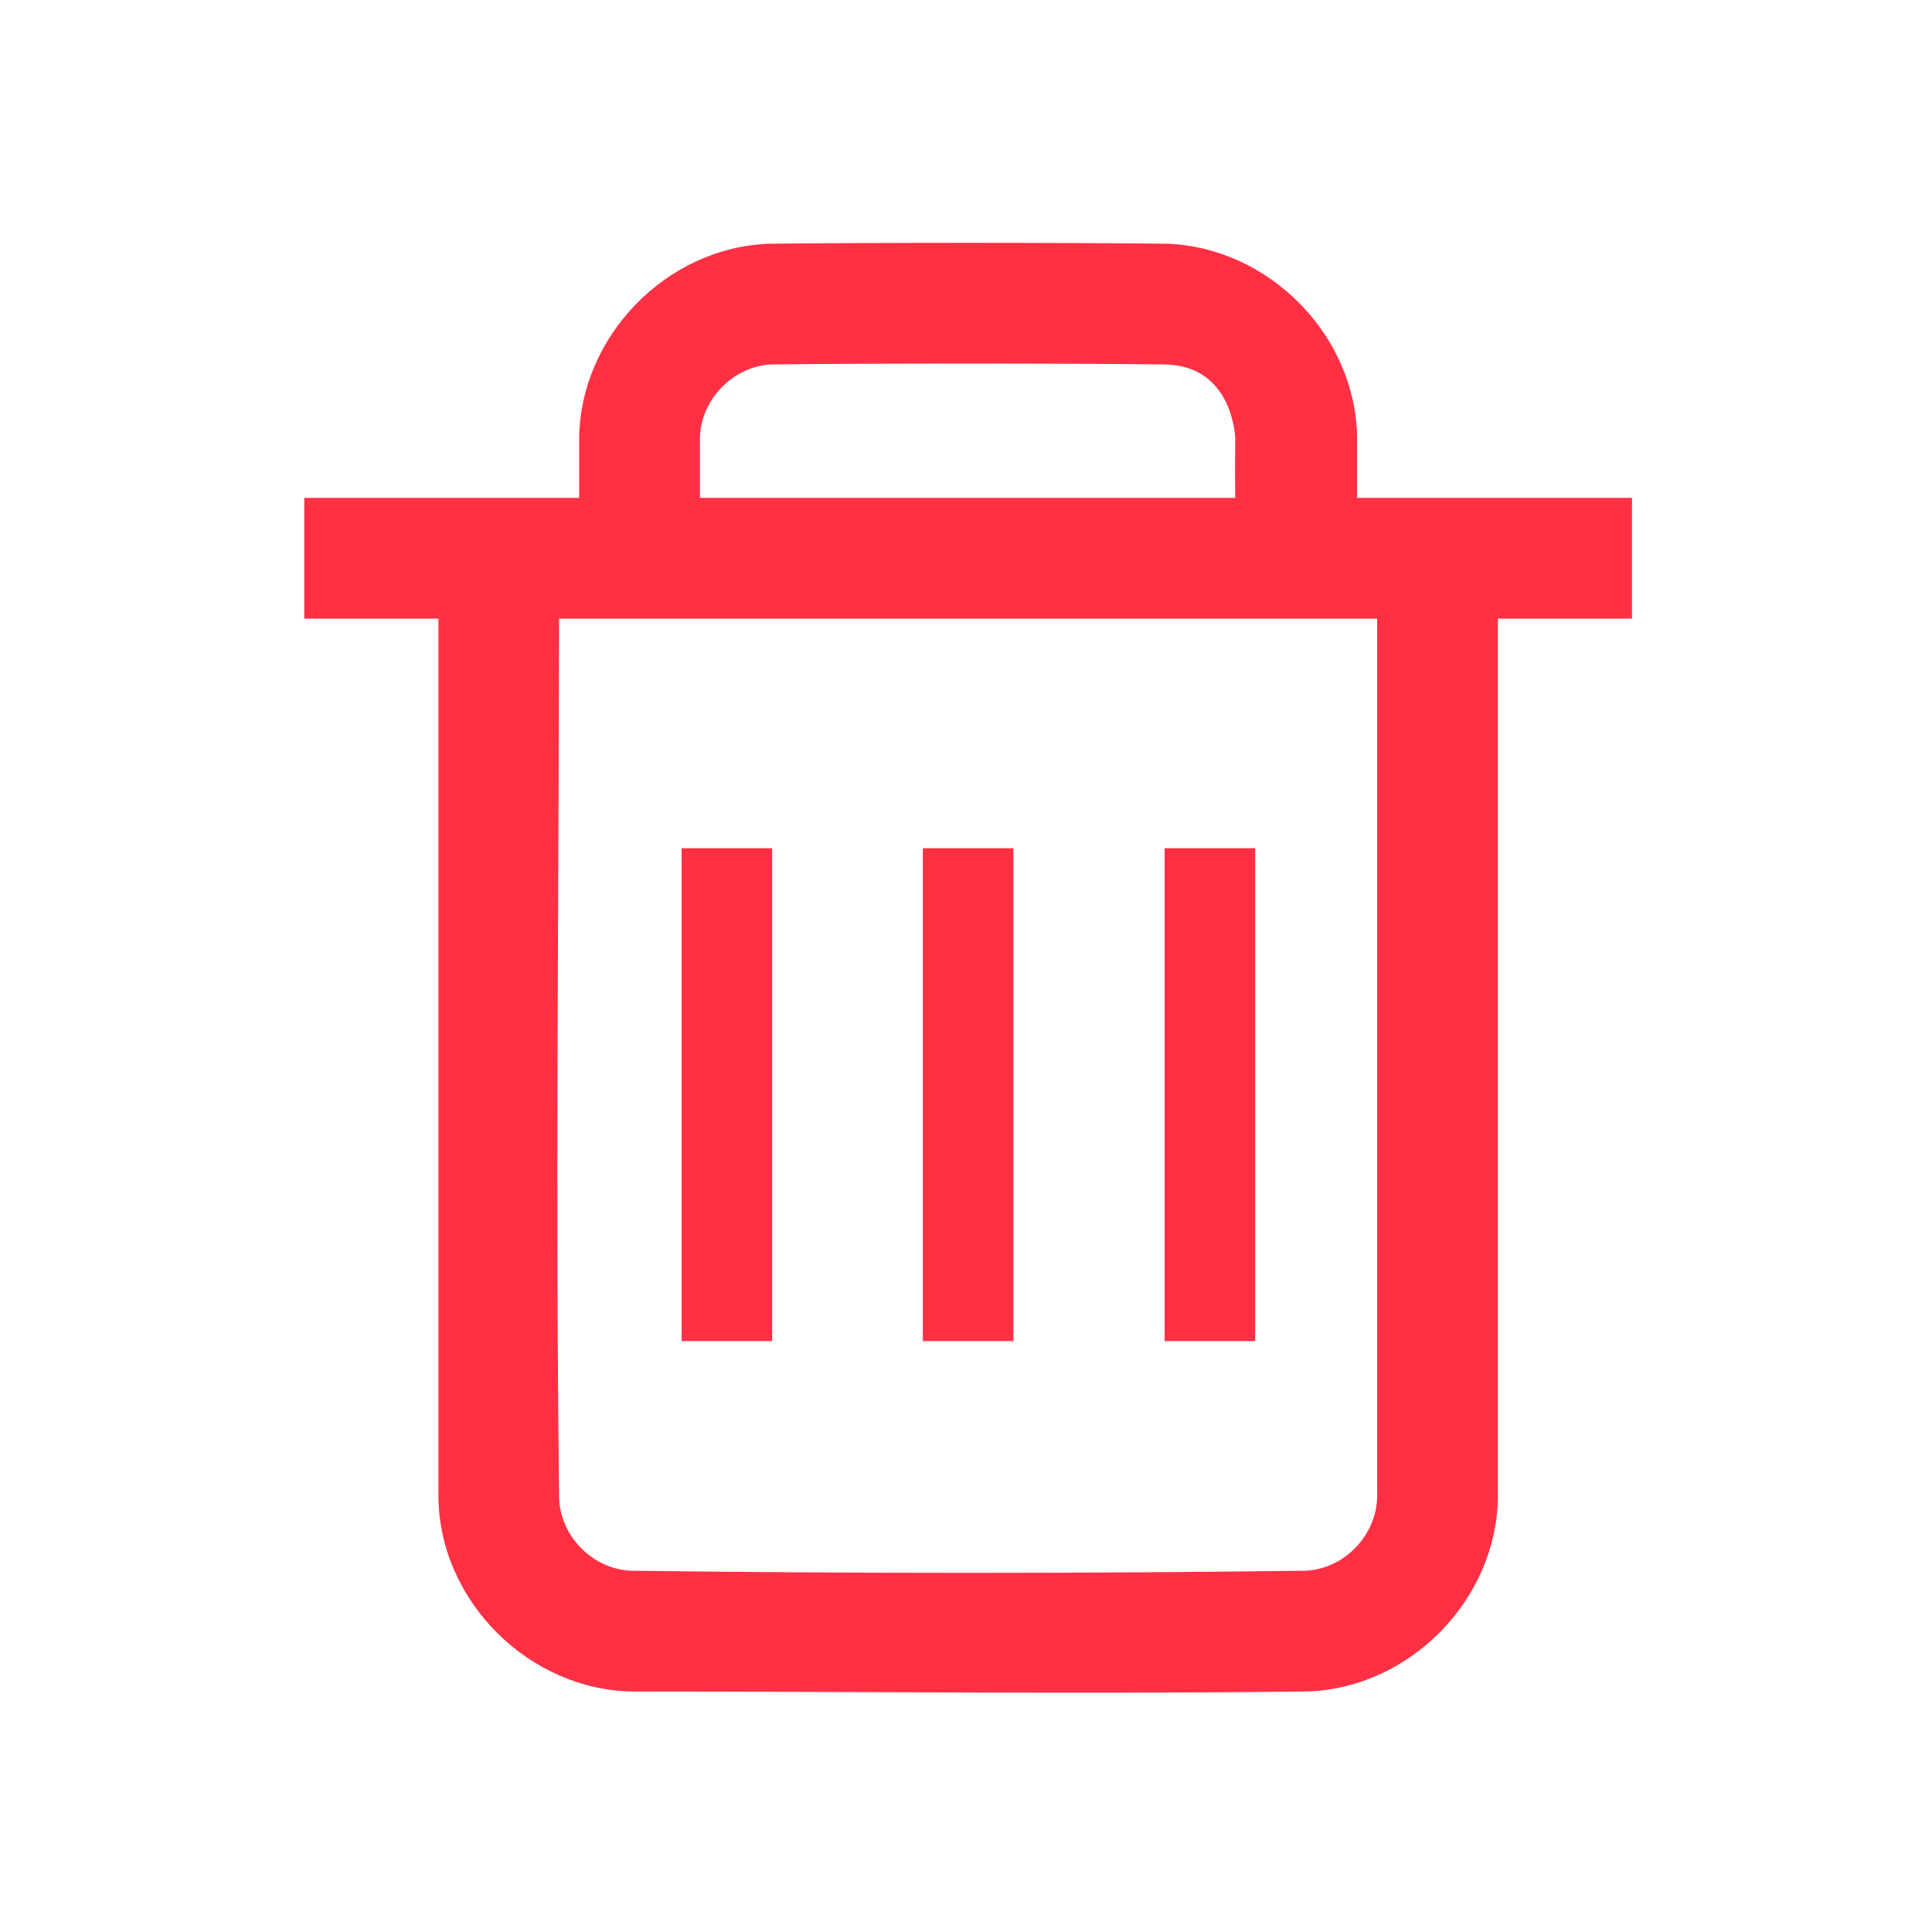
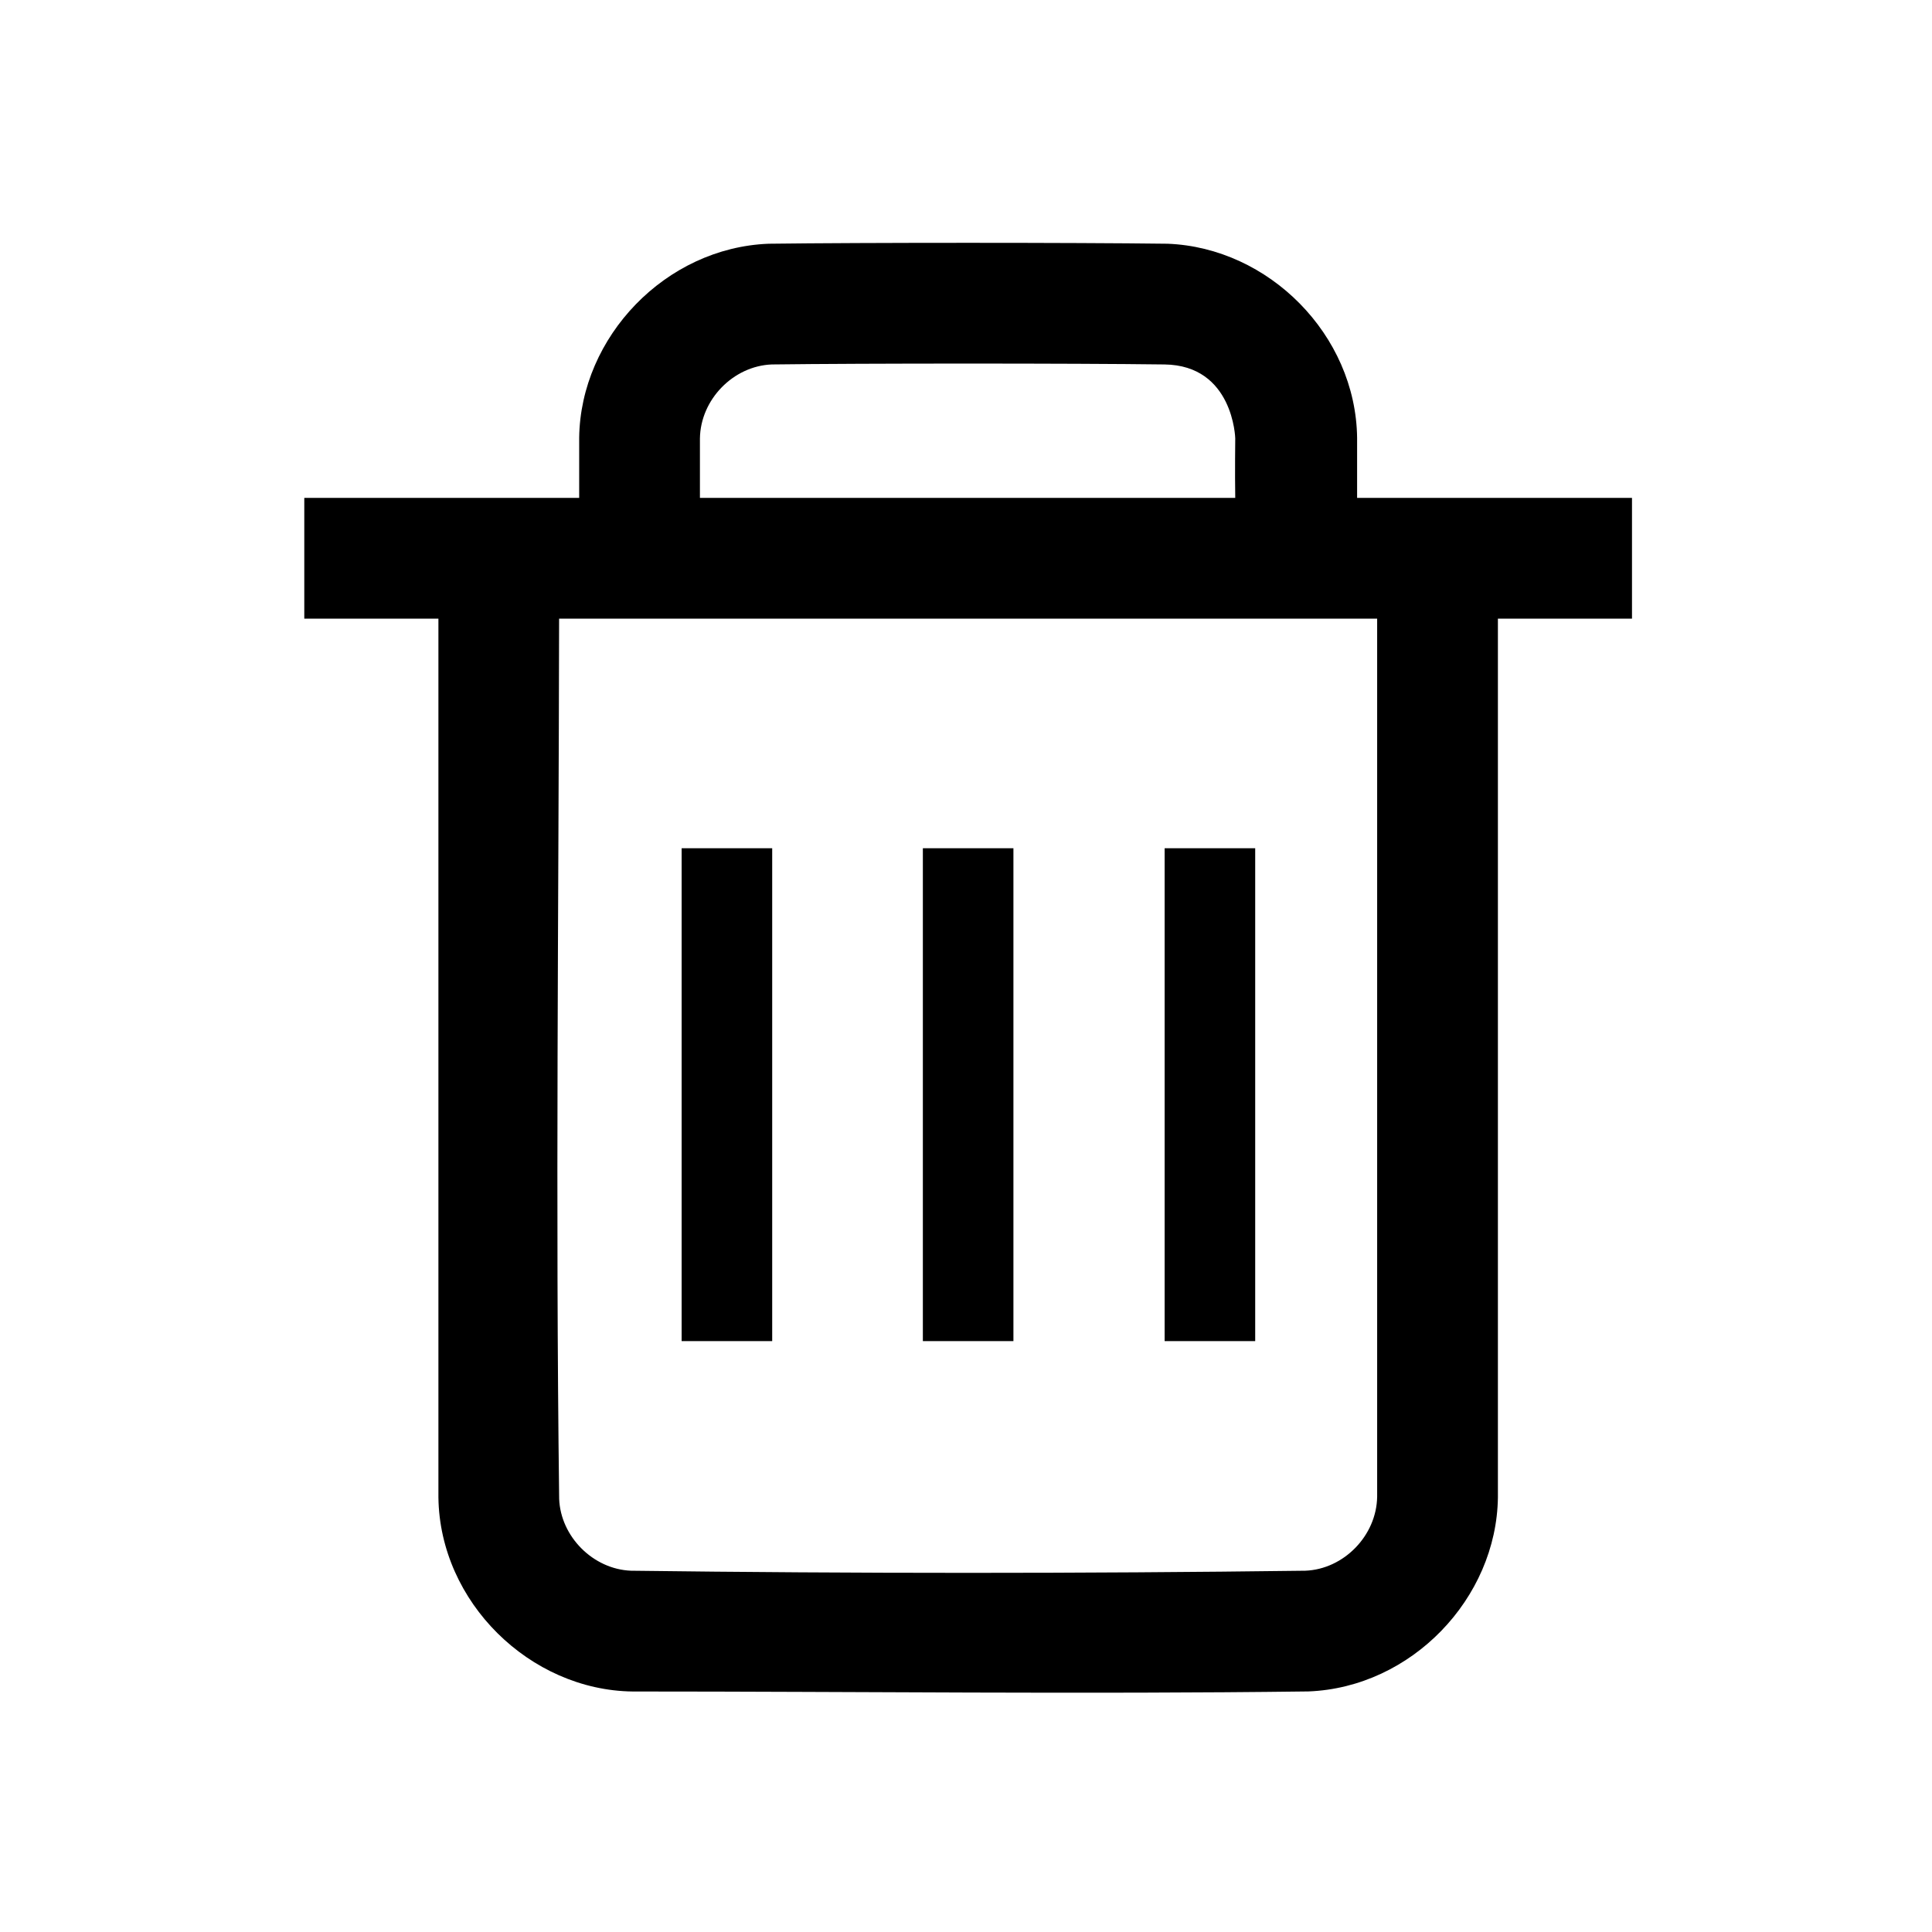
- <svg xmlns="http://www.w3.org/2000/svg" fill="#ff3044" width="100%" height="100%" viewBox="0 0 64 64" version="1.1" xml:space="preserve" style="fill-rule:evenodd;clip-rule:evenodd;stroke-linejoin:round;stroke-miterlimit:2;">
+ <svg xmlns="http://www.w3.org/2000/svg" width="100%" height="100%" viewBox="0 0 64 64" version="1.1" xml:space="preserve" style="fill-rule:evenodd;clip-rule:evenodd;stroke-linejoin:round;stroke-miterlimit:2;">
  <rect id="Icons" x="-64" y="-64" width="1280" height="800" style="fill:none;" />
  <g id="Icons1">
    <g id="Strike" />
    <g id="H1" />
    <g id="H2" />
    <g id="H3" />
    <g id="list-ul" />
    <g id="hamburger-1" />
    <g id="hamburger-2" />
    <g id="list-ol" />
    <g id="list-task" />
    <g id="trash">
      <path d="M19.186,16.493l0,-1.992c0.043,-3.346 2.865,-6.296 6.277,-6.427c3.072,-0.04 10.144,-0.04 13.216,0c3.346,0.129 6.233,3.012 6.277,6.427l0,1.992l9.106,0l0,4l-4.442,0l0,29.11c-0.043,3.348 -2.865,6.296 -6.278,6.428c-7.462,0.095 -14.926,0.002 -22.39,0.002c-3.396,-0.044 -6.385,-2.96 -6.429,-6.43l0,-29.11l-4.443,0l0,-4l9.106,0Zm26.434,4l-27.099,0c-0.014,9.72 -0.122,19.441 0.002,29.16c0.049,1.25 1.125,2.33 2.379,2.379c7.446,0.095 14.893,0.095 22.338,0c1.273,-0.049 2.363,-1.163 2.38,-2.455l0,-29.084Zm-4.701,-4c-0.014,-0.83 0,-1.973 0,-1.973c0,0 -0.059,-2.418 -2.343,-2.447c-3.003,-0.039 -10.007,-0.039 -13.01,0c-1.273,0.049 -2.363,1.162 -2.38,2.454l0,1.966l17.733,0Z" style="fill-rule:nonzero;" />
      <rect x="22.58" y="28.099" width="3" height="16.327" style="fill-rule:nonzero;" />
      <rect x="30.571" y="28.099" width="3" height="16.327" style="fill-rule:nonzero;" />
      <rect x="38.58" y="28.099" width="3" height="16.327" style="fill-rule:nonzero;" />
    </g>
    <g id="vertical-menu" />
    <g id="horizontal-menu" />
    <g id="sidebar-2" />
    <g id="Pen" />
    <g id="Pen1" />
    <g id="clock" />
    <g id="external-link" />
    <g id="hr" />
    <g id="info" />
    <g id="warning" />
    <g id="plus-circle" />
    <g id="minus-circle" />
    <g id="vue" />
    <g id="cog" />
    <g id="logo" />
    <g id="eye-slash" />
    <g id="eye" />
    <g id="toggle-off" />
    <g id="shredder" />
    <g id="spinner--loading--dots-" />
    <g id="react" />
  </g>
</svg>
